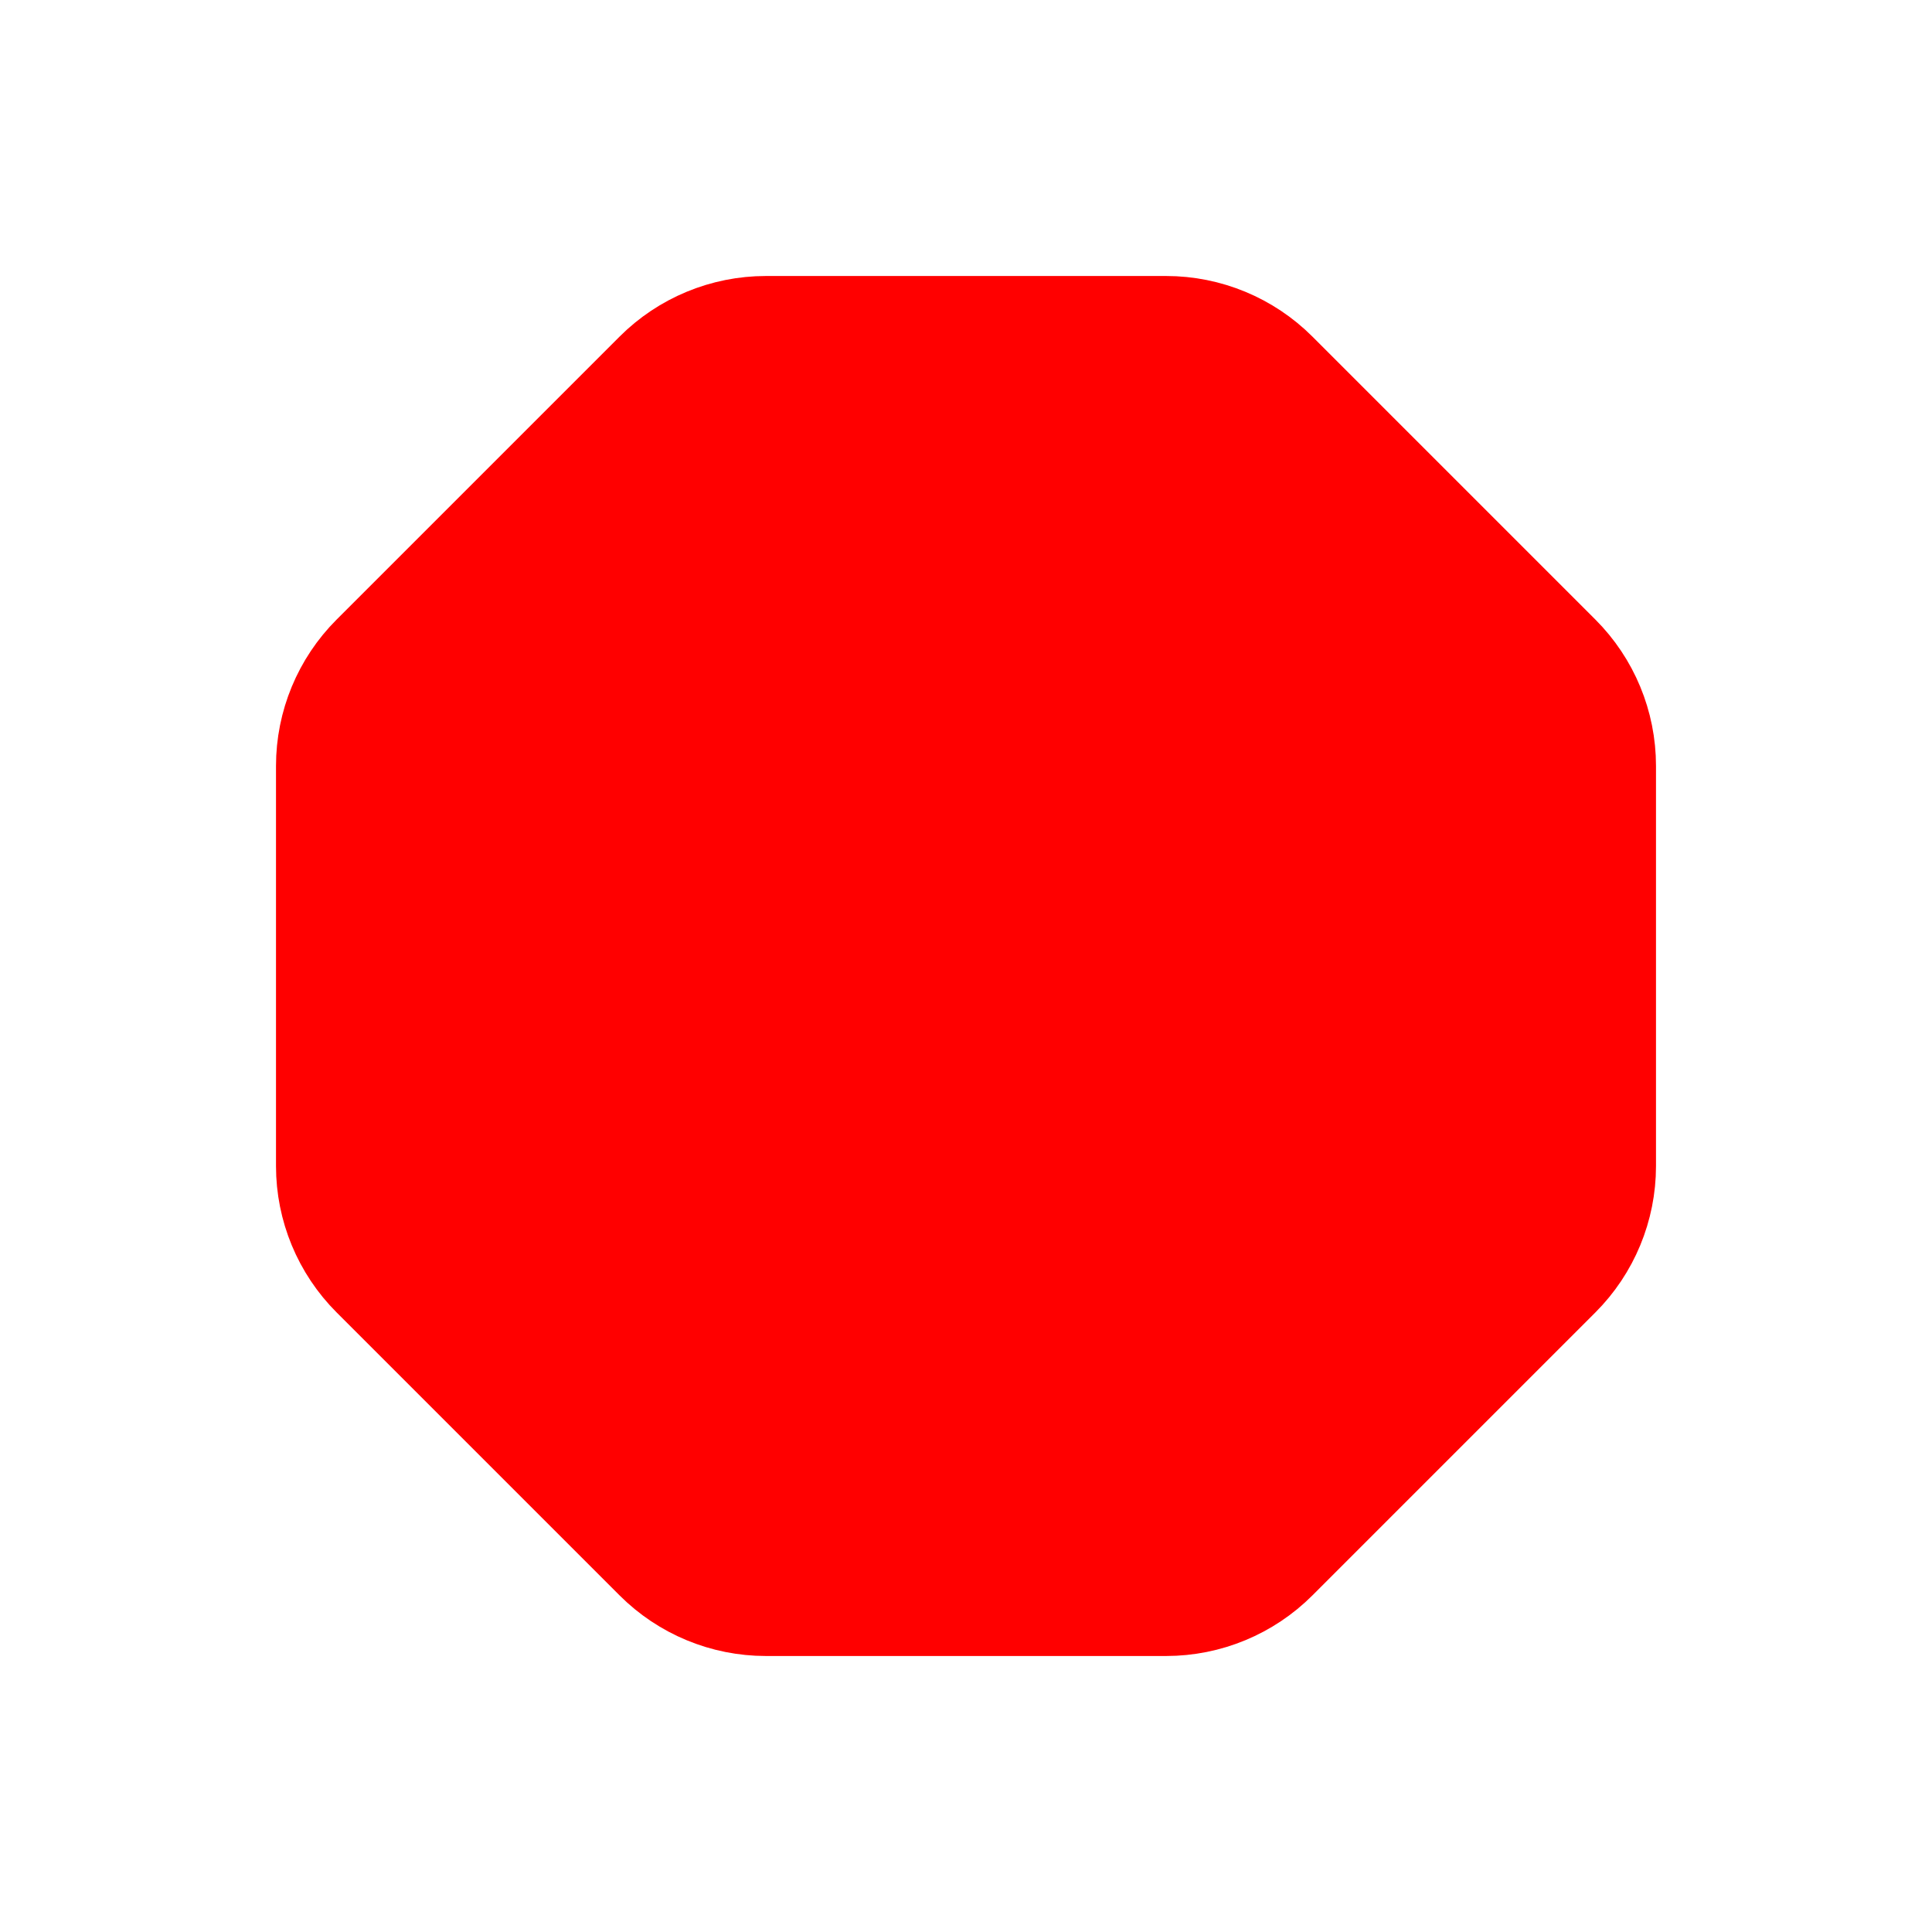
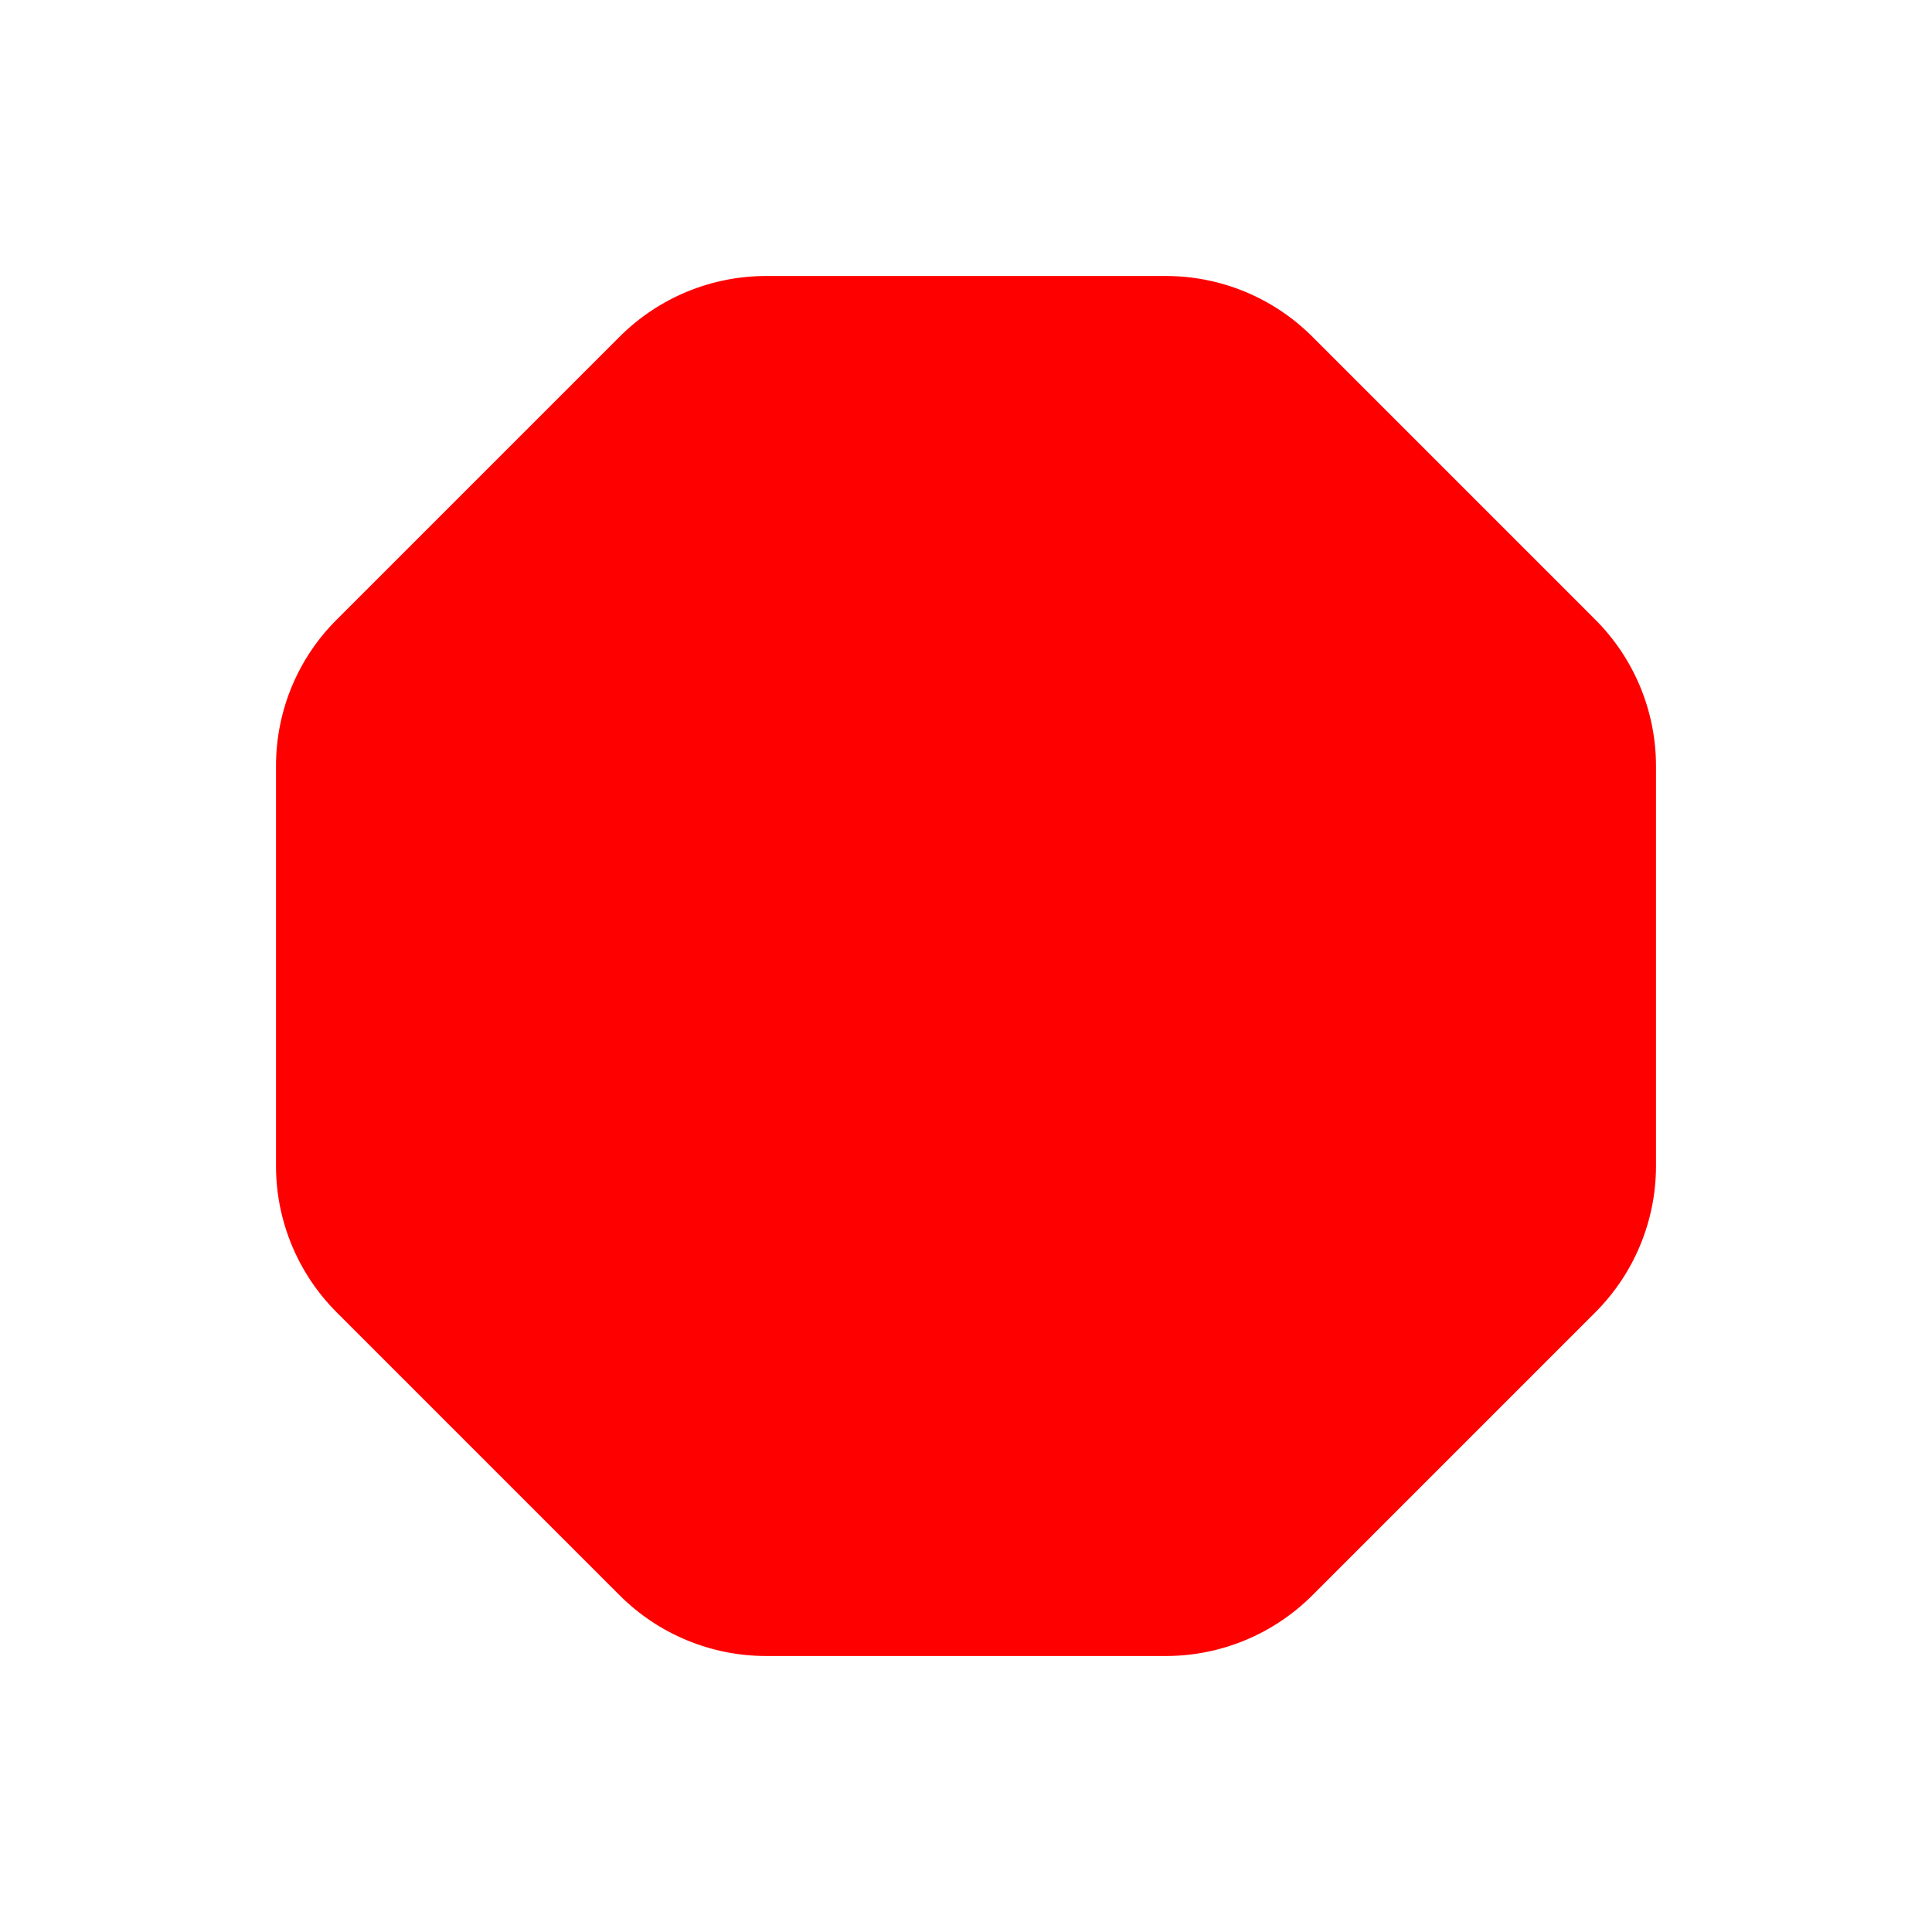
<svg xmlns="http://www.w3.org/2000/svg" width="16" height="16" fill="none" viewBox="0 0 14 14">
-   <path fill="red" stroke="red" d="M8.45 2.5h-2.9a1 1 0 0 0-.707.293l-2.05 2.05a1 1 0 0 0-.293.707v2.9a1 1 0 0 0 .293.707l2.05 2.05a1 1 0 0 0 .707.293h2.9a1 1 0 0 0 .707-.293l2.05-2.05a1 1 0 0 0 .293-.707v-2.9a1 1 0 0 0-.293-.707l-2.05-2.05A1 1 0 0 0 8.45 2.5Z" />
+   <path fill="red" d="M8.45 2a1.5 1.5 0 0 1 1.06.44l2.05 2.05A1.5 1.5 0 0 1 12 5.55v2.9a1.5 1.5 0 0 1-.44 1.06l-2.05 2.05a1.5 1.5 0 0 1-1.06.44h-2.9a1.5 1.5 0 0 1-1.06-.44L2.44 9.51A1.5 1.5 0 0 1 2 8.45v-2.9c0-.398.158-.78.44-1.06l2.05-2.05A1.5 1.5 0 0 1 5.55 2z" />
</svg>
